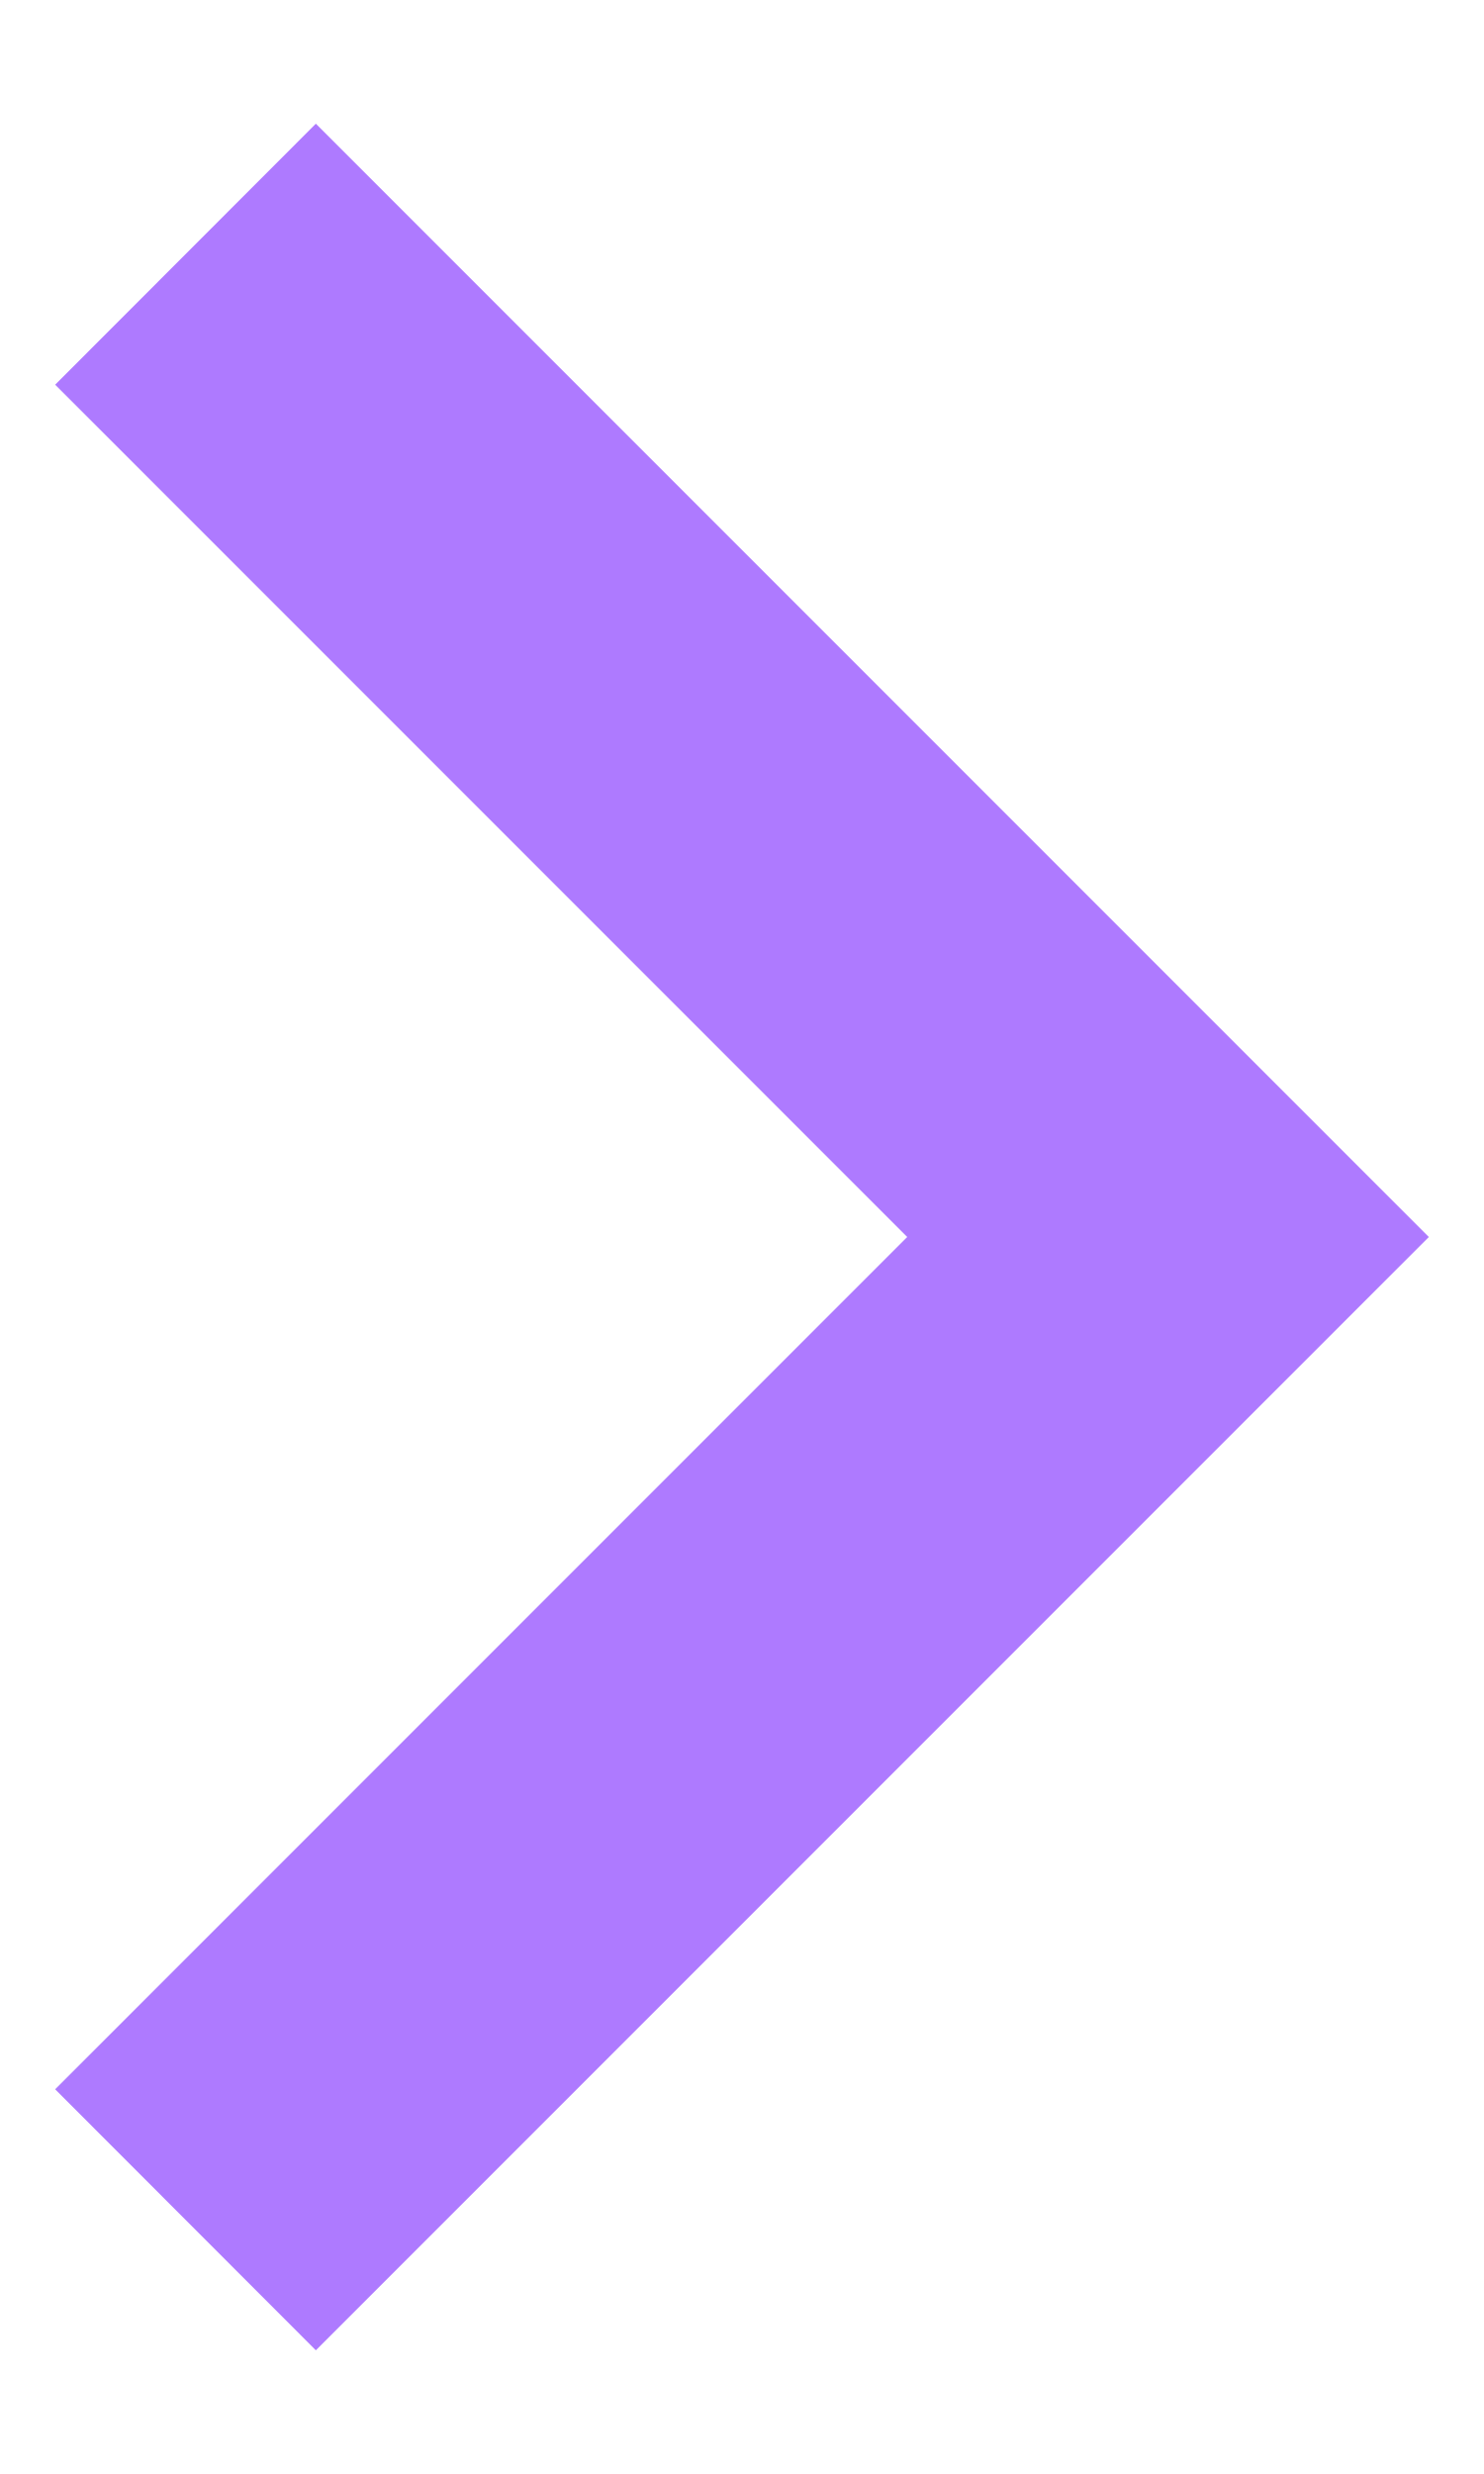
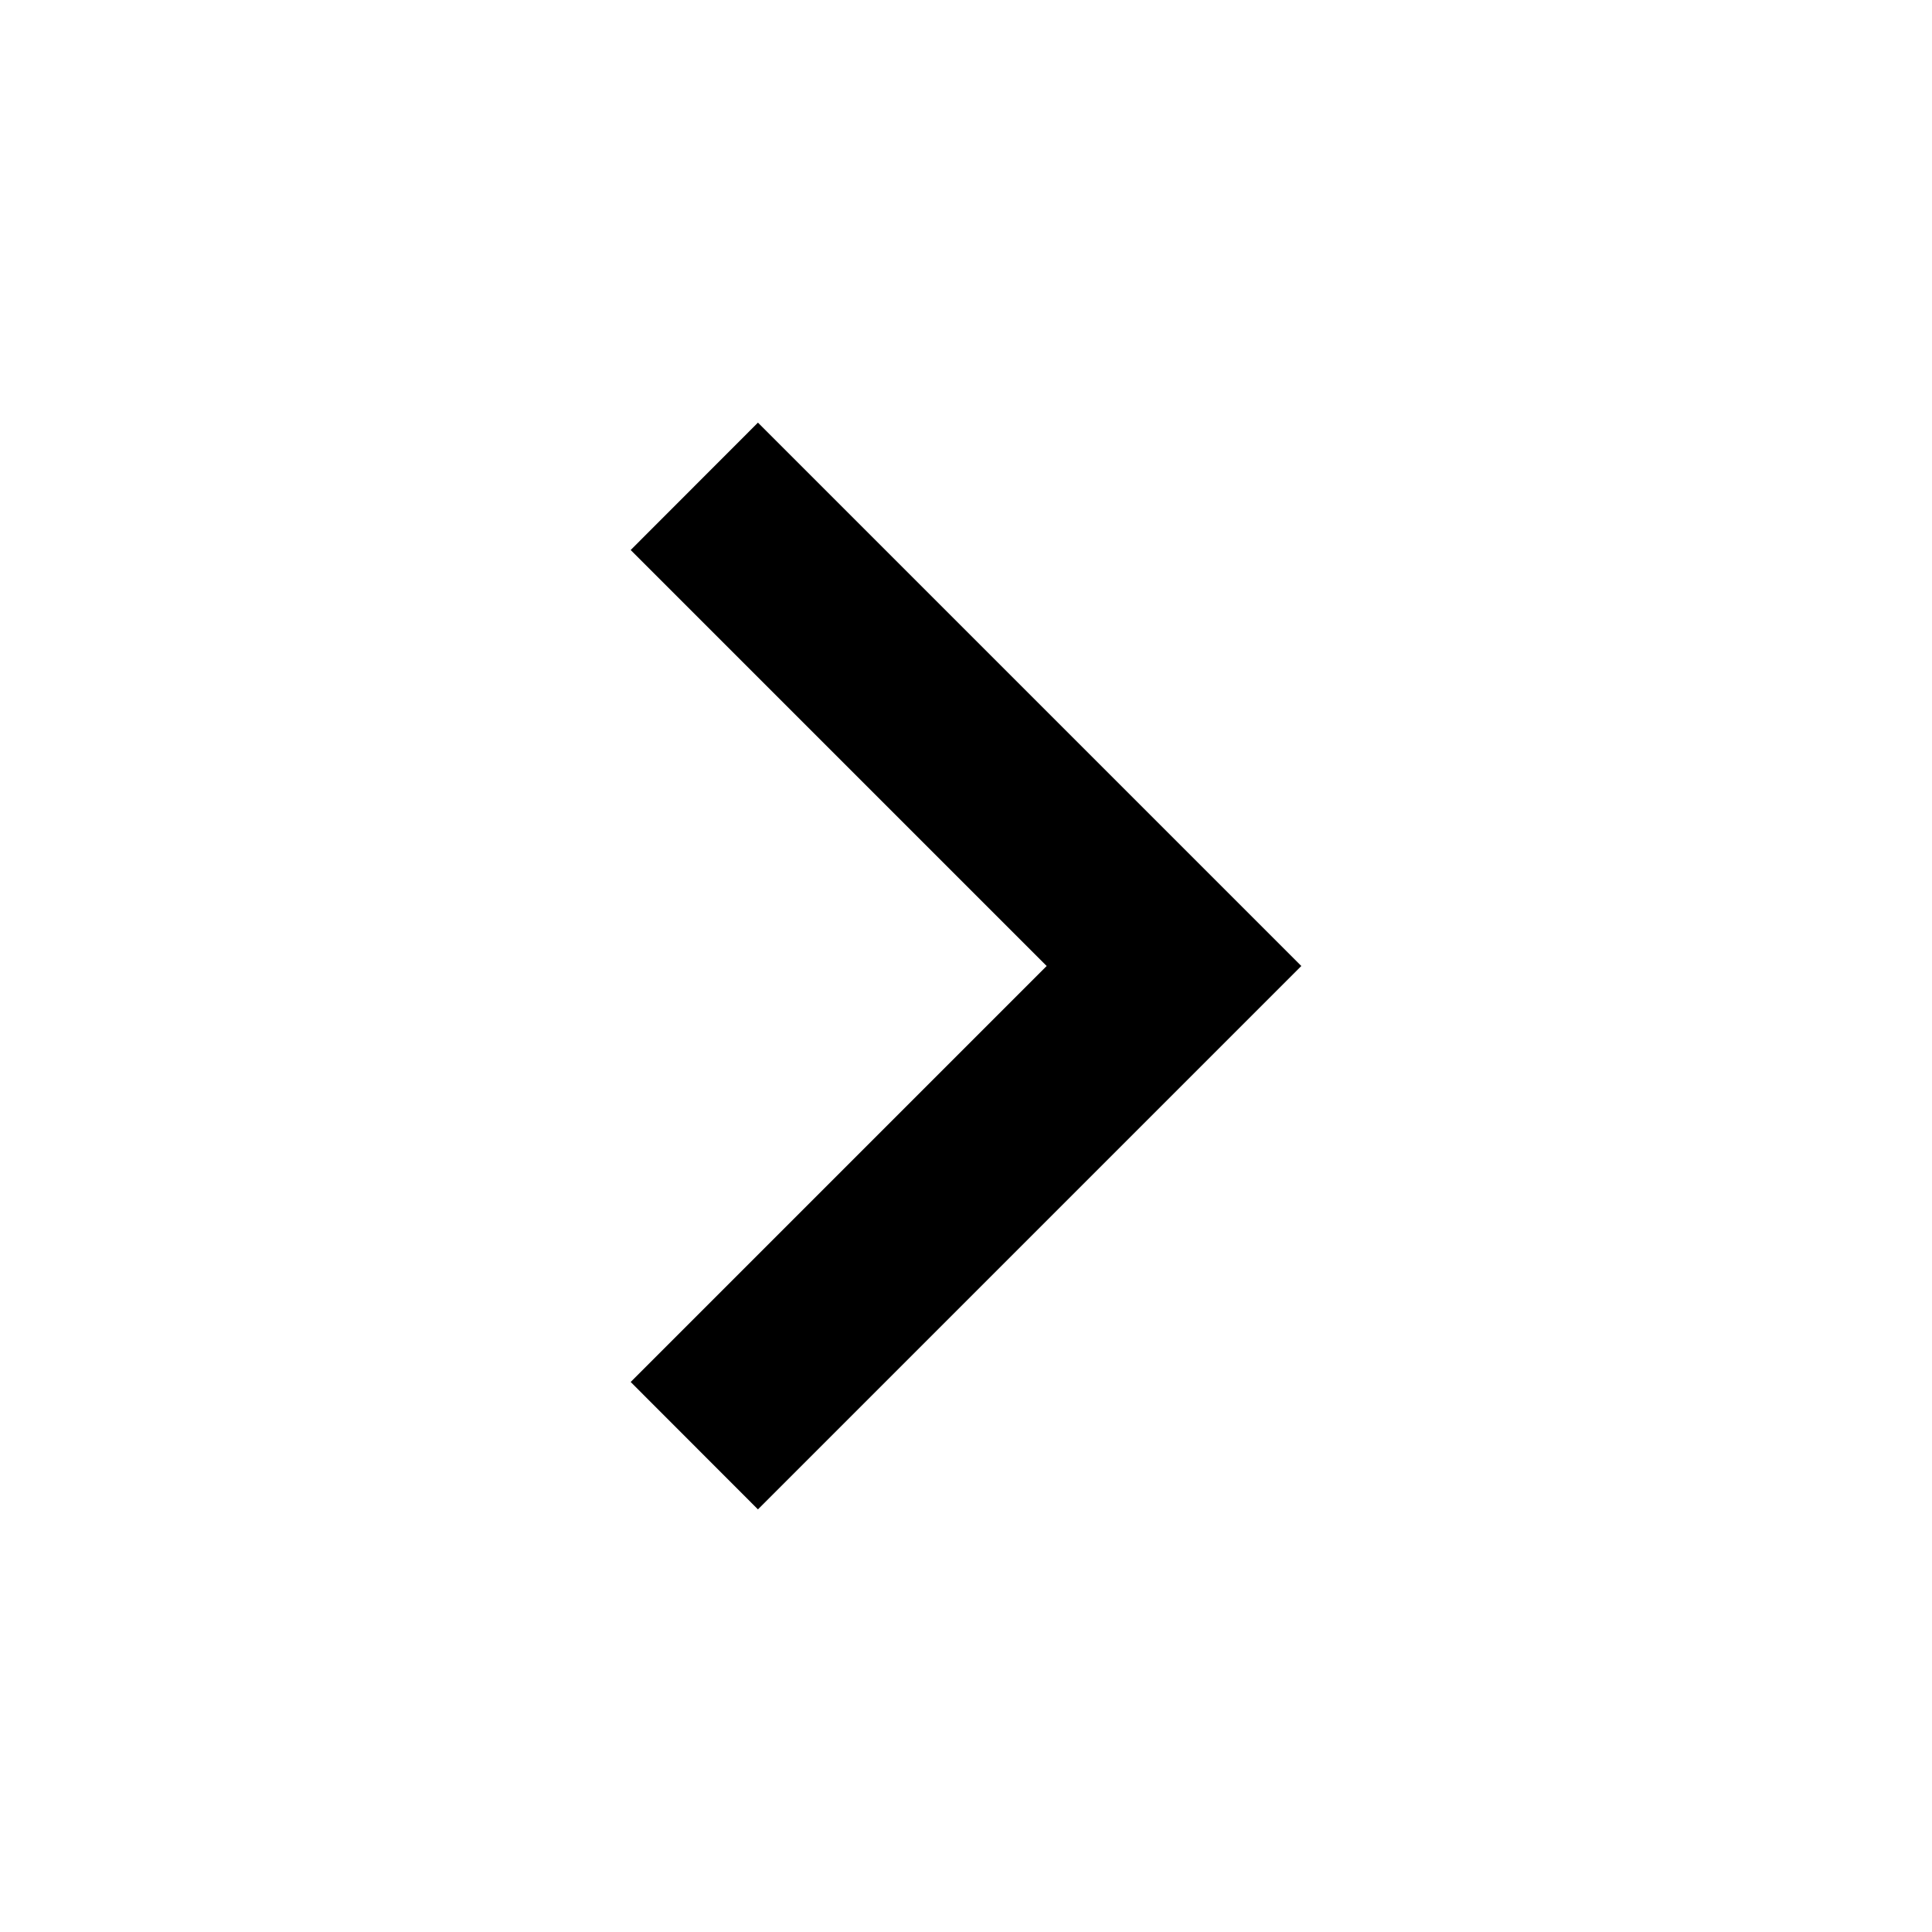
- <svg xmlns="http://www.w3.org/2000/svg" width="6" height="10" viewBox="0 0 6 10" fill="none">
-   <path id="arrow" d="M0.223 8.445L3.668 5L0.223 1.555L1.277 0.5L5.777 5L1.277 9.5L0.223 8.445Z" fill="#AE7AFF" />
+ <svg xmlns="http://www.w3.org/2000/svg" viewBox="0 0 16 16" fill="none" id="arrow">
+   <path d="M5.223 11.445L8.668 8L5.223 4.555L6.277 3.5L10.777 8L6.277 12.5L5.223 11.445Z" fill="currentColor" />
</svg>
